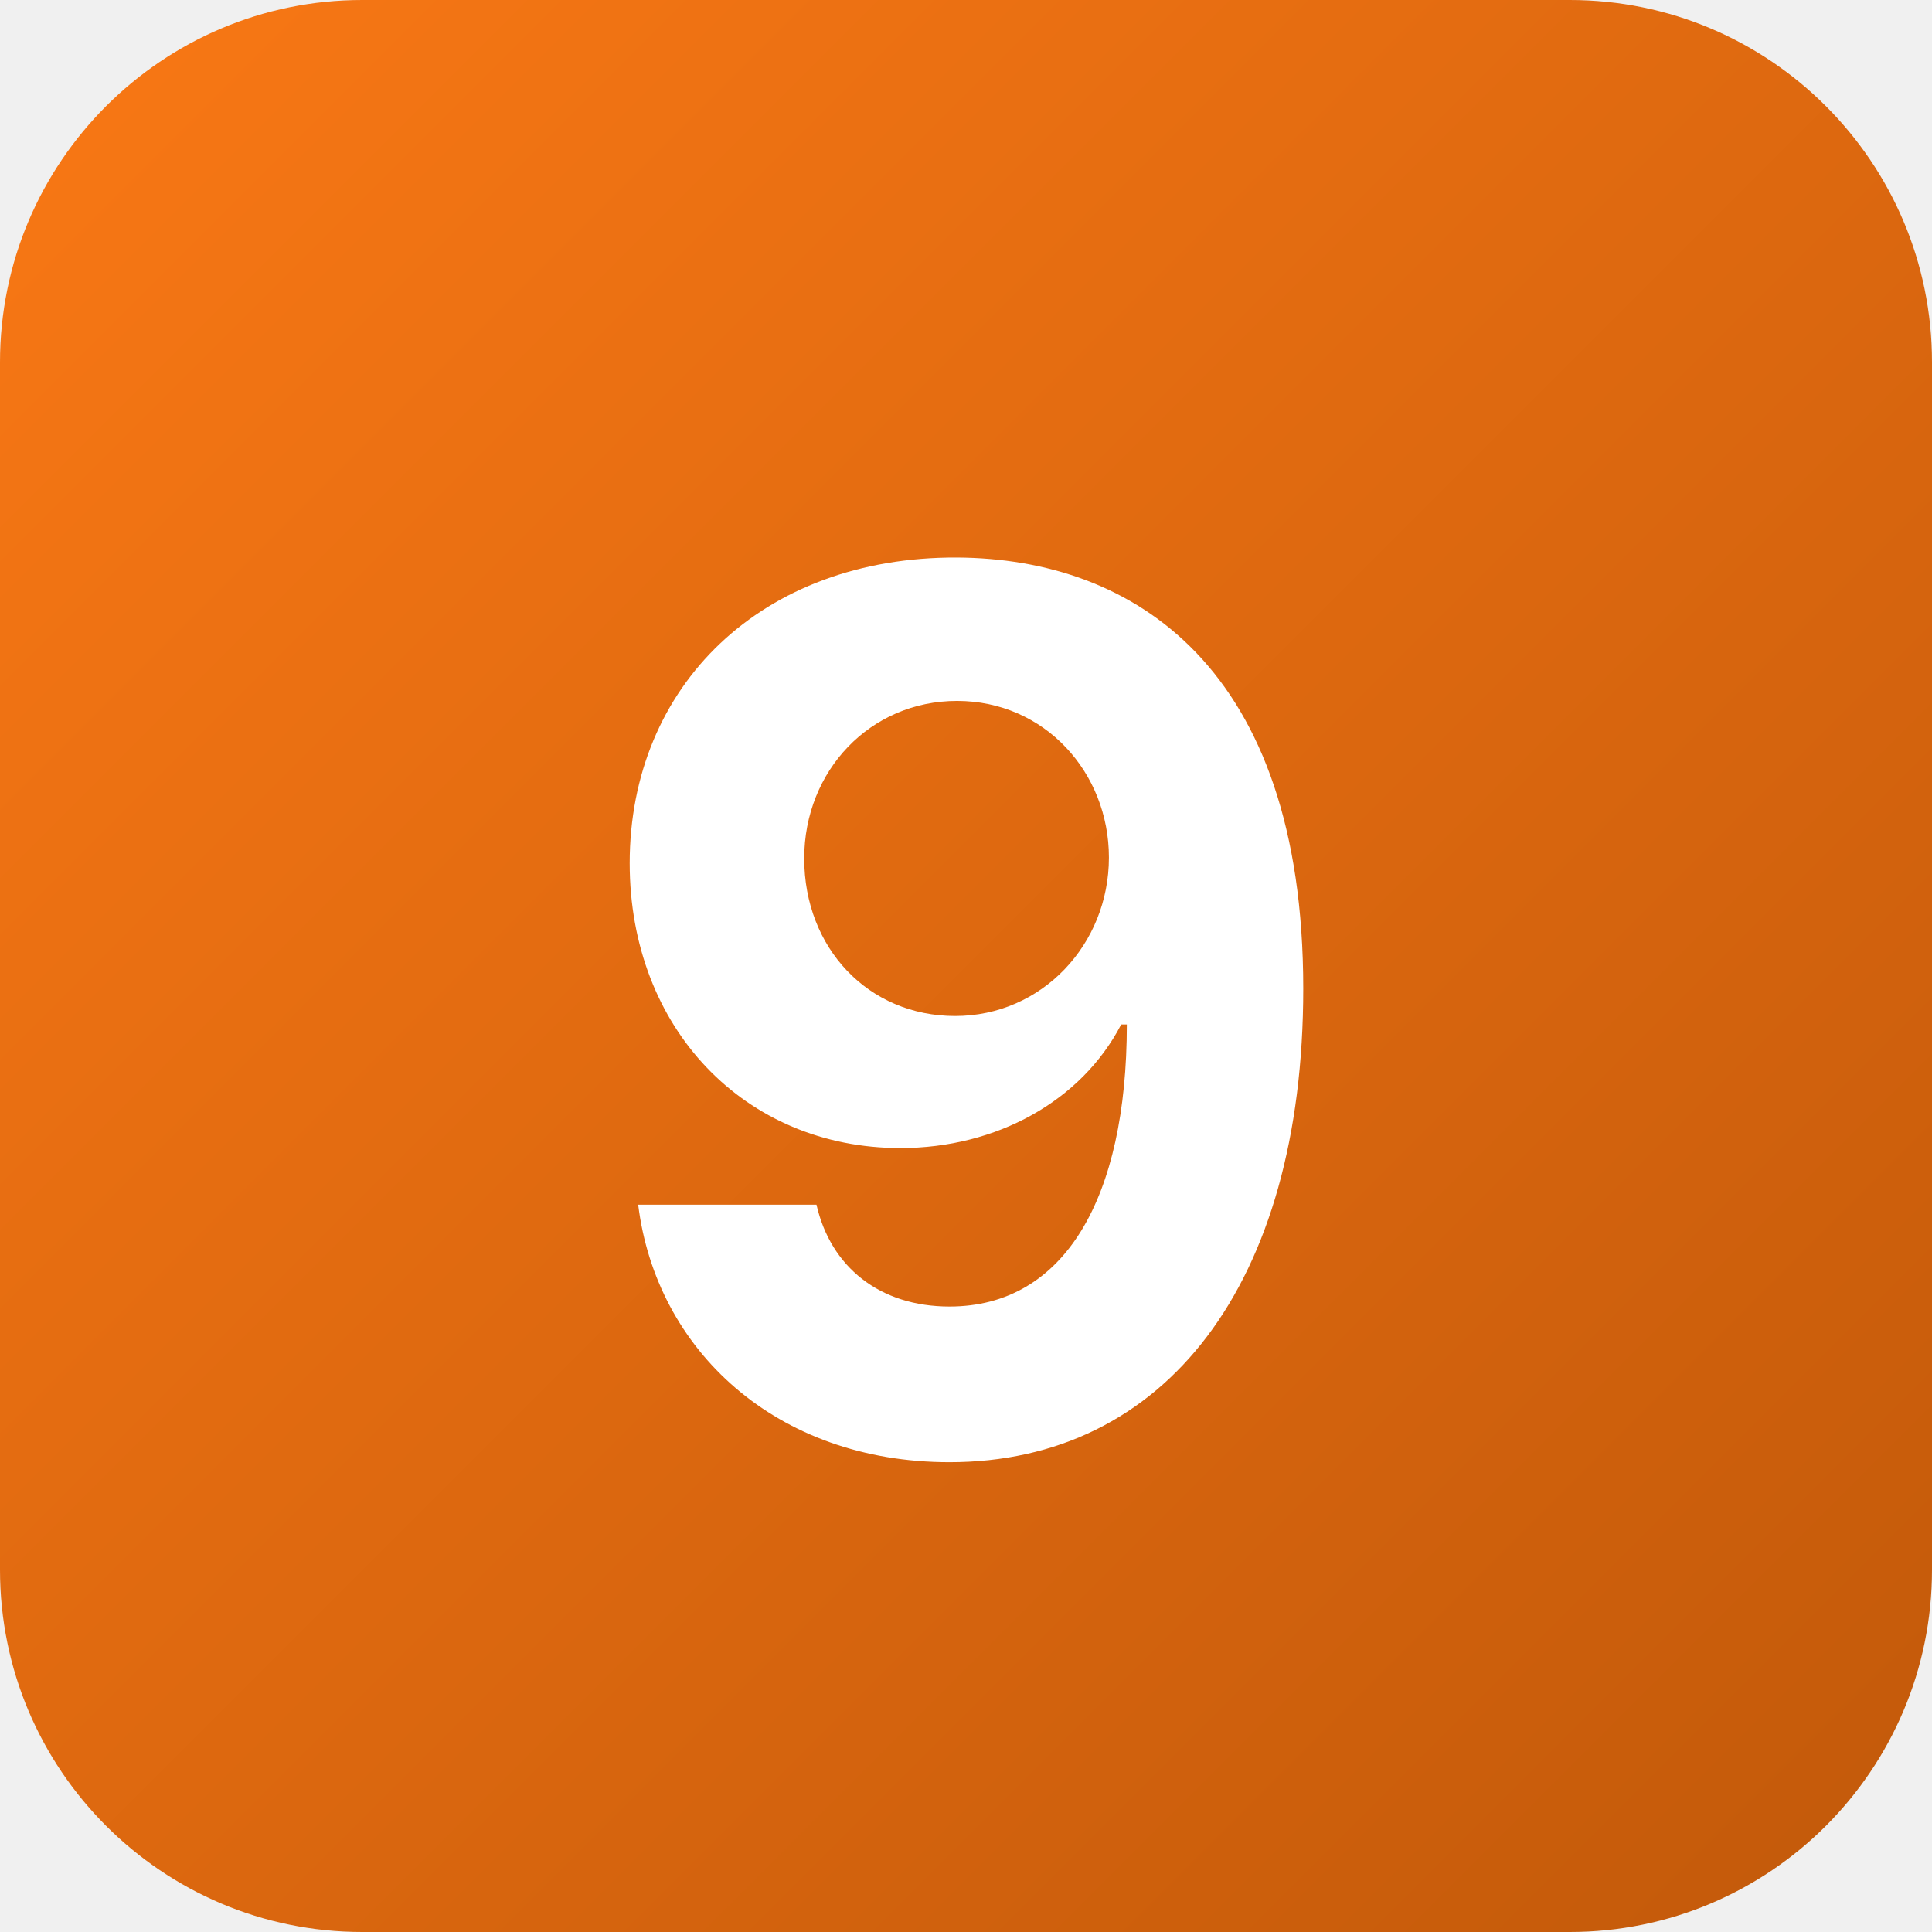
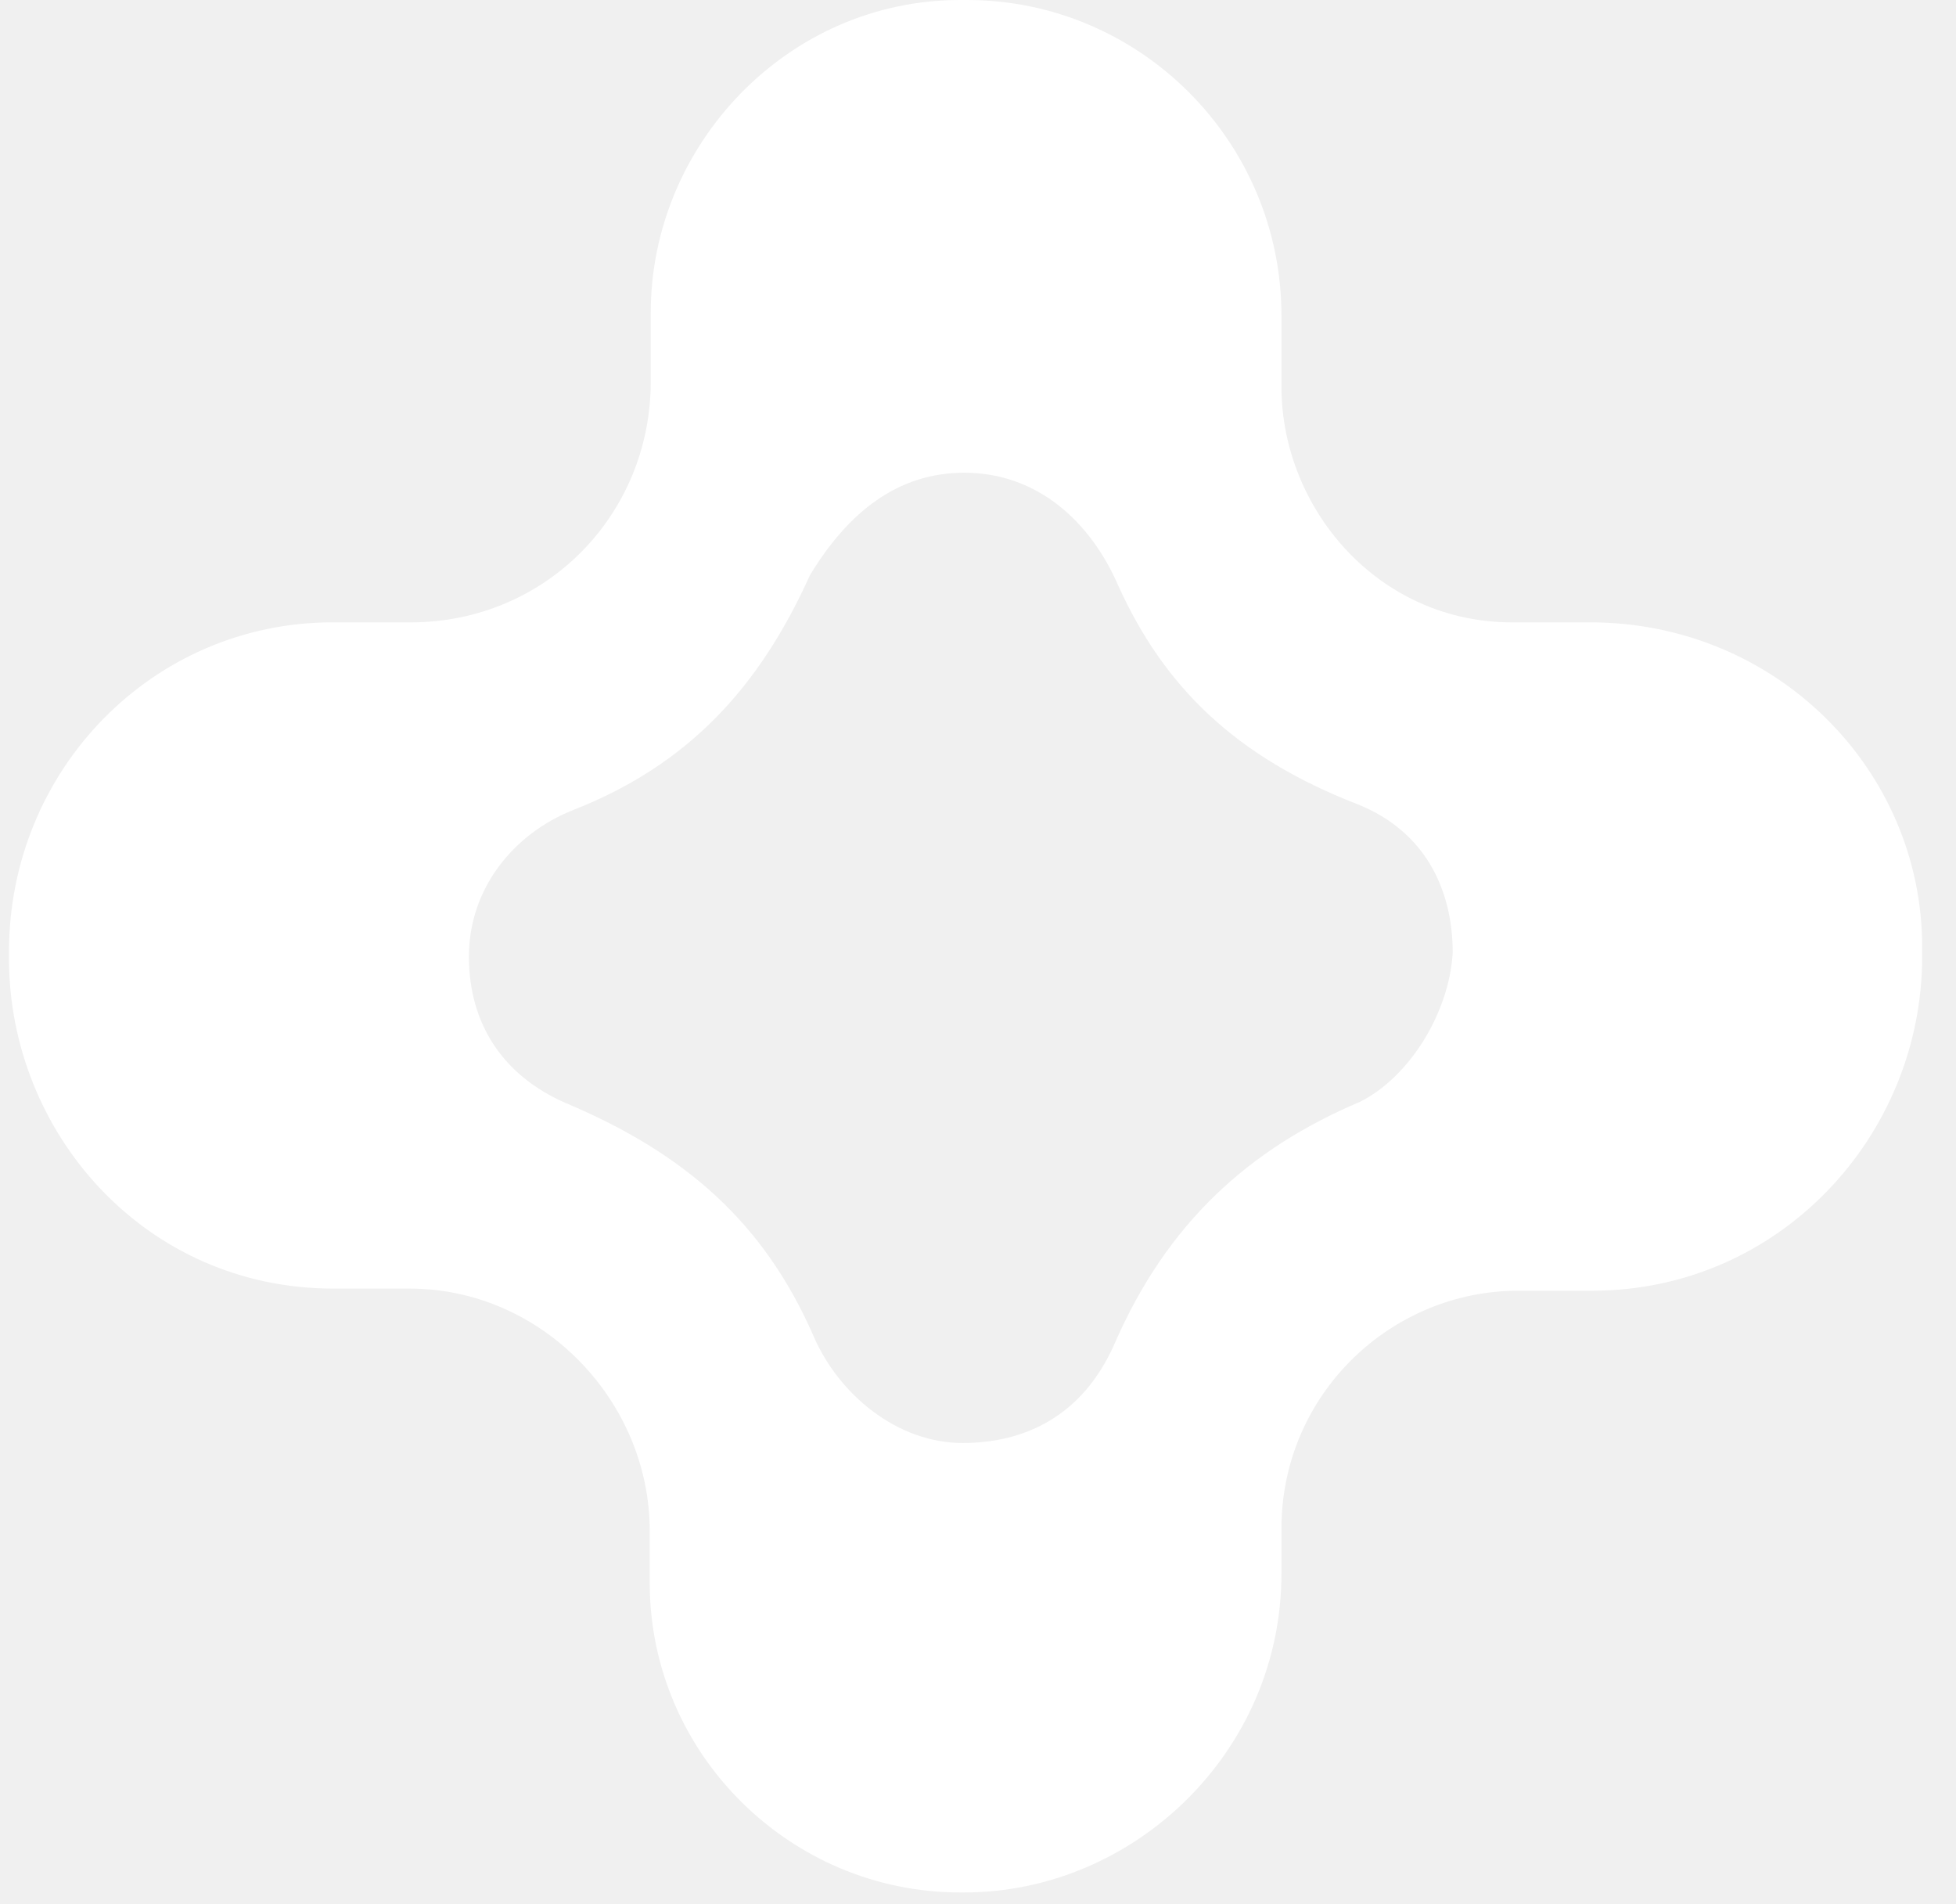
- <svg xmlns="http://www.w3.org/2000/svg" width="32" height="32" viewBox="0 0 32 32" fill="none">
-   <rect width="32" height="32" rx="6" fill="url(#gradient)" />
-   <text x="16" y="24" font-family="system-ui, -apple-system, sans-serif" font-size="20" font-weight="700" fill="white" text-anchor="middle">9</text>
-   <defs>
-     <linearGradient id="gradient" x1="0" y1="0" x2="32" y2="32" gradientUnits="userSpaceOnUse">
-       <stop stop-color="#f97815" />
-       <stop offset="1" stop-color="#c2590a" />
-     </linearGradient>
-   </defs>
+ <svg xmlns="http://www.w3.org/2000/svg" width="37" height="36" fill="none" viewBox="0 0 37 36">
+   <path d="m30.08 11.77h-1.48c-2.54 0-4.36-2.16-4.36-4.46v-1.34c0-3.29-2.67-5.97-5.95-5.97h-0.13c-3.26 0-5.85 2.74-5.85 5.91v1.3c0 2.54-2 4.56-4.54 4.56h-1.48c-3.4 0-6.12 2.79-6.12 6.23v0.13c0 3.28 2.56 6.24 6.14 6.24h1.44c2.51 0 4.54 2.13 4.54 4.58v0.98c0 3.25 2.67 5.86 5.87 5.86h0.08c3.2 0 6-2.65 6-6.03v-0.85c0-2.54 2.07-4.5 4.48-4.5h1.4c3.53 0 6.24-2.92 6.24-6.32v-0.18c0-3.36-2.77-6.14-6.28-6.14zm-4.36 9.07c-2.1 0.89-3.65 2.3-4.64 4.58-0.61 1.38-1.72 1.87-2.87 1.87-1.25 0-2.35-0.93-2.82-2.02-0.93-2.13-2.41-3.45-4.69-4.41-1.17-0.51-1.83-1.48-1.83-2.77 0-1.3 0.86-2.33 1.97-2.77 2.17-0.85 3.52-2.31 4.48-4.44 0.72-1.19 1.66-1.94 2.92-1.94 1.38 0 2.39 0.92 2.92 2.15 0.86 1.89 2.2 3.22 4.52 4.12 1.3 0.52 1.8 1.64 1.8 2.81-0.07 1.15-0.83 2.36-1.76 2.82z" fill="#fff" />
</svg>
